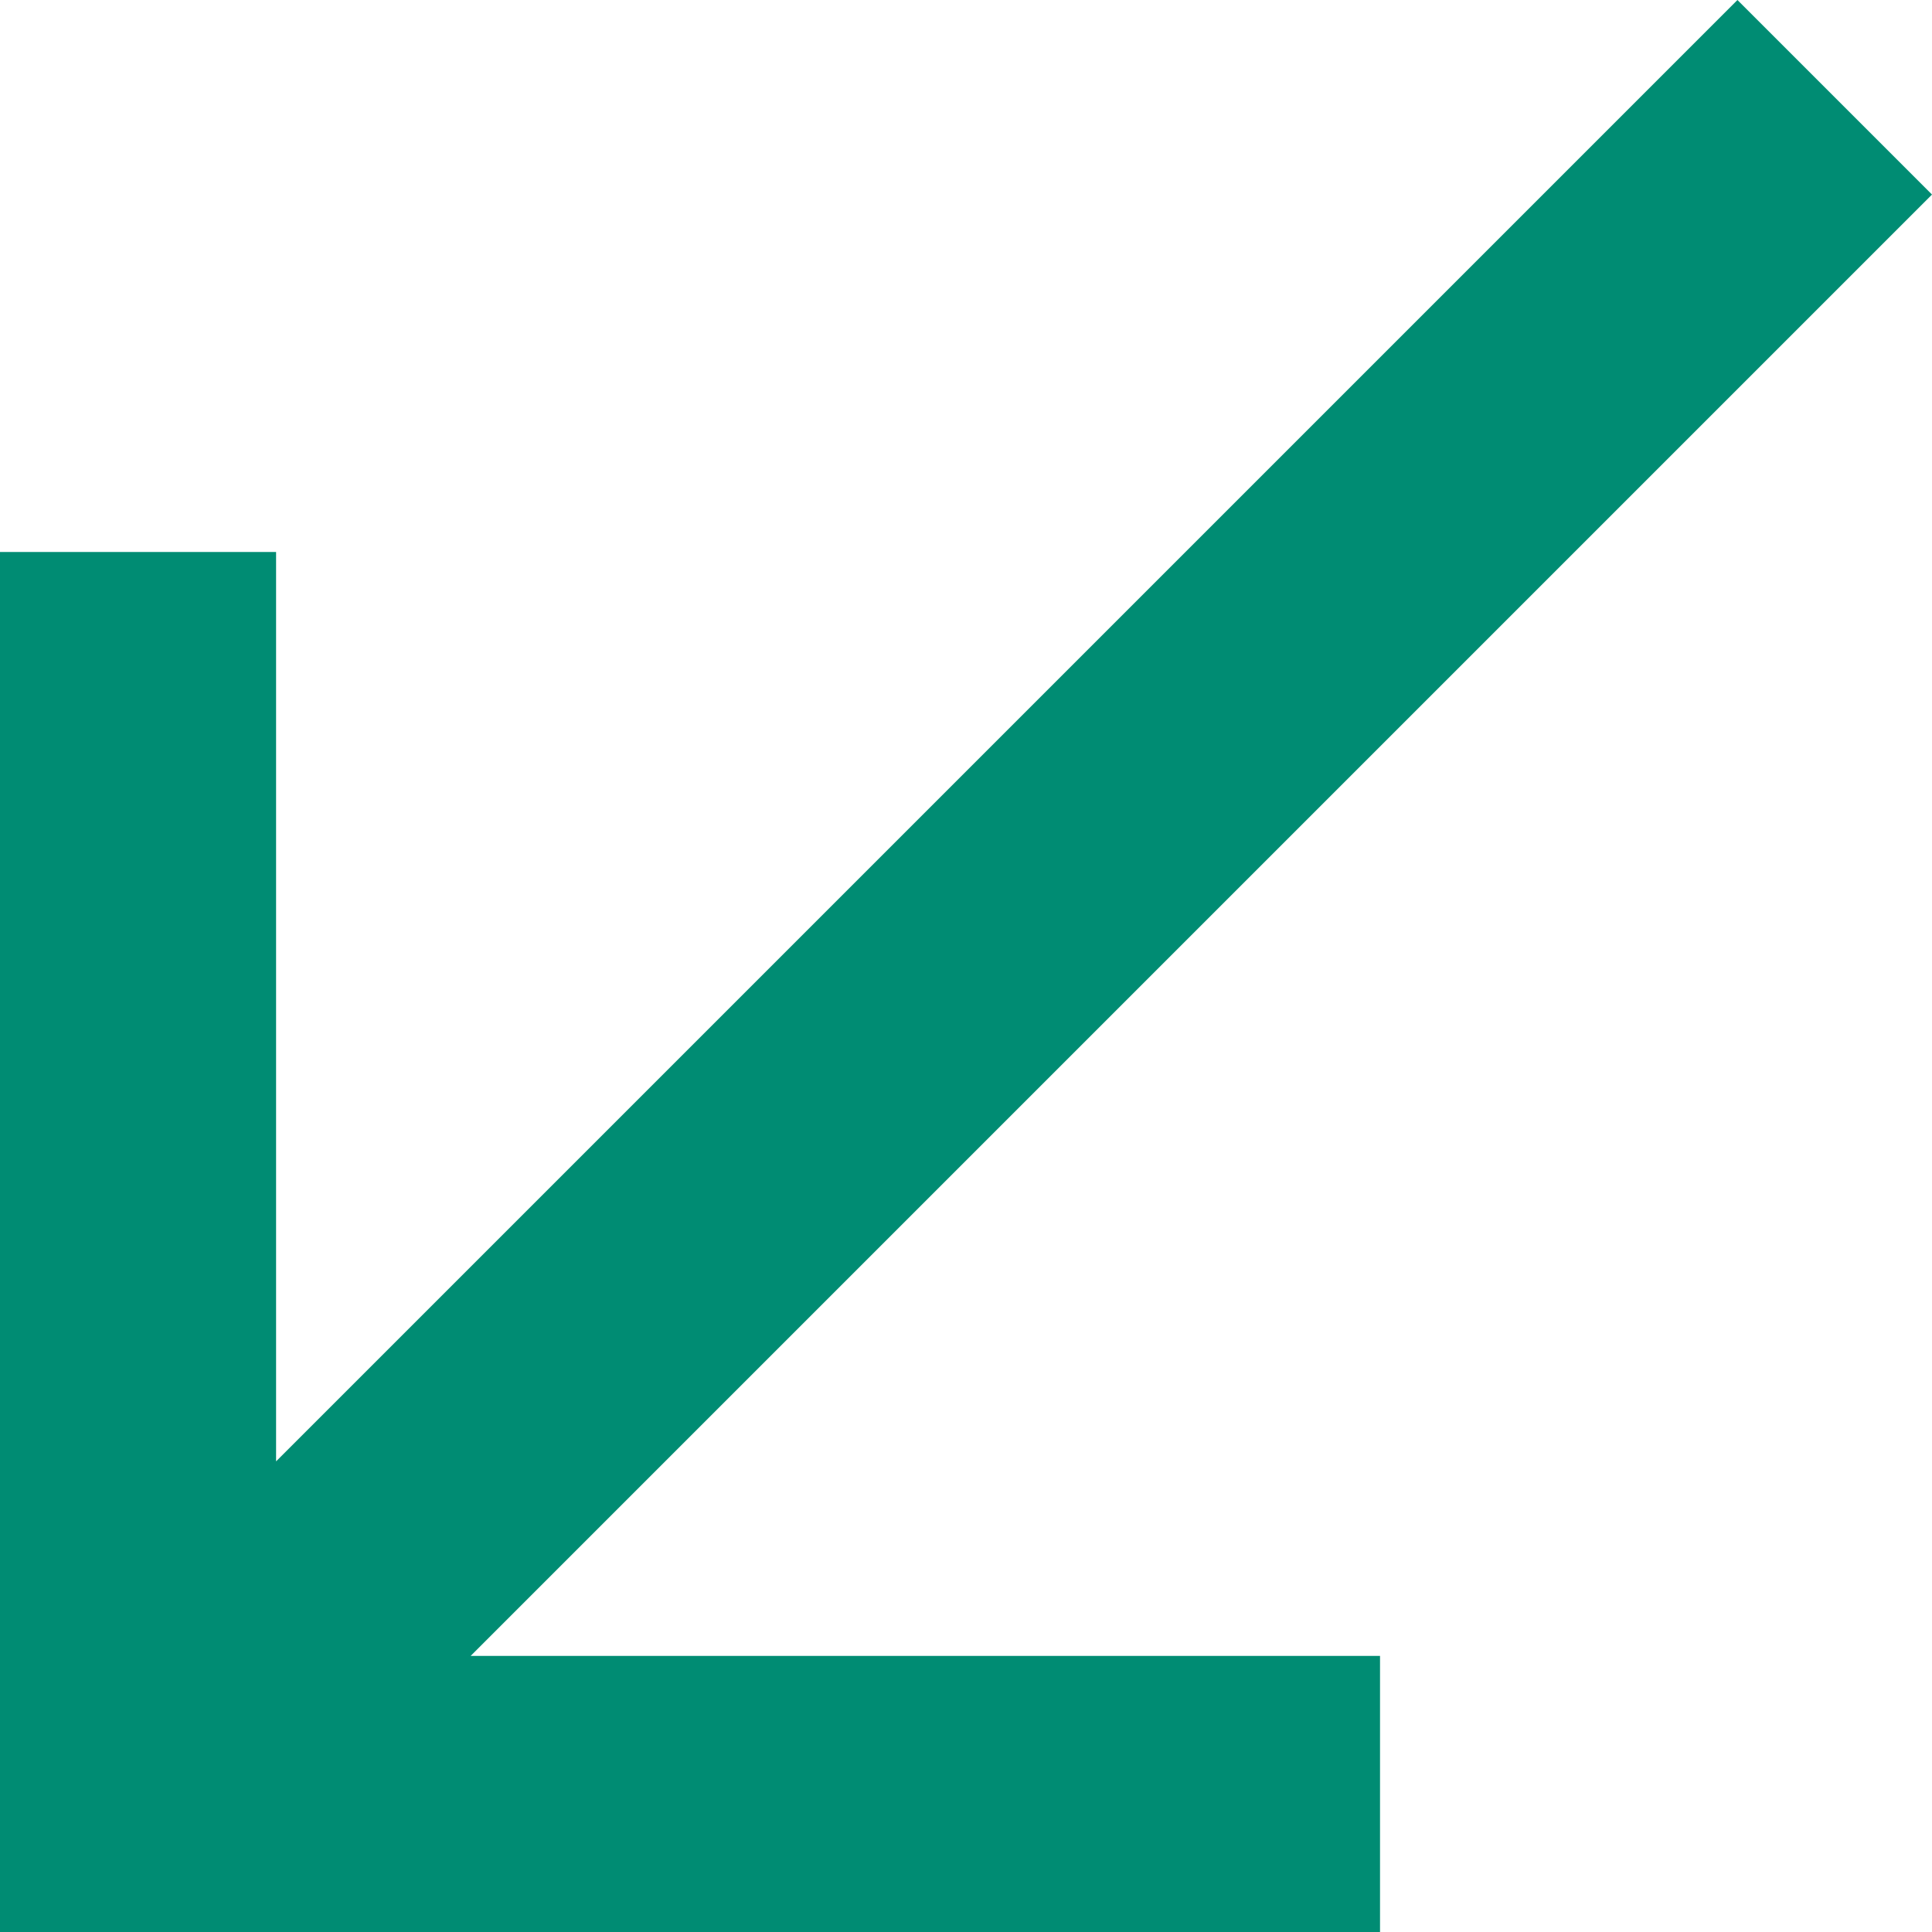
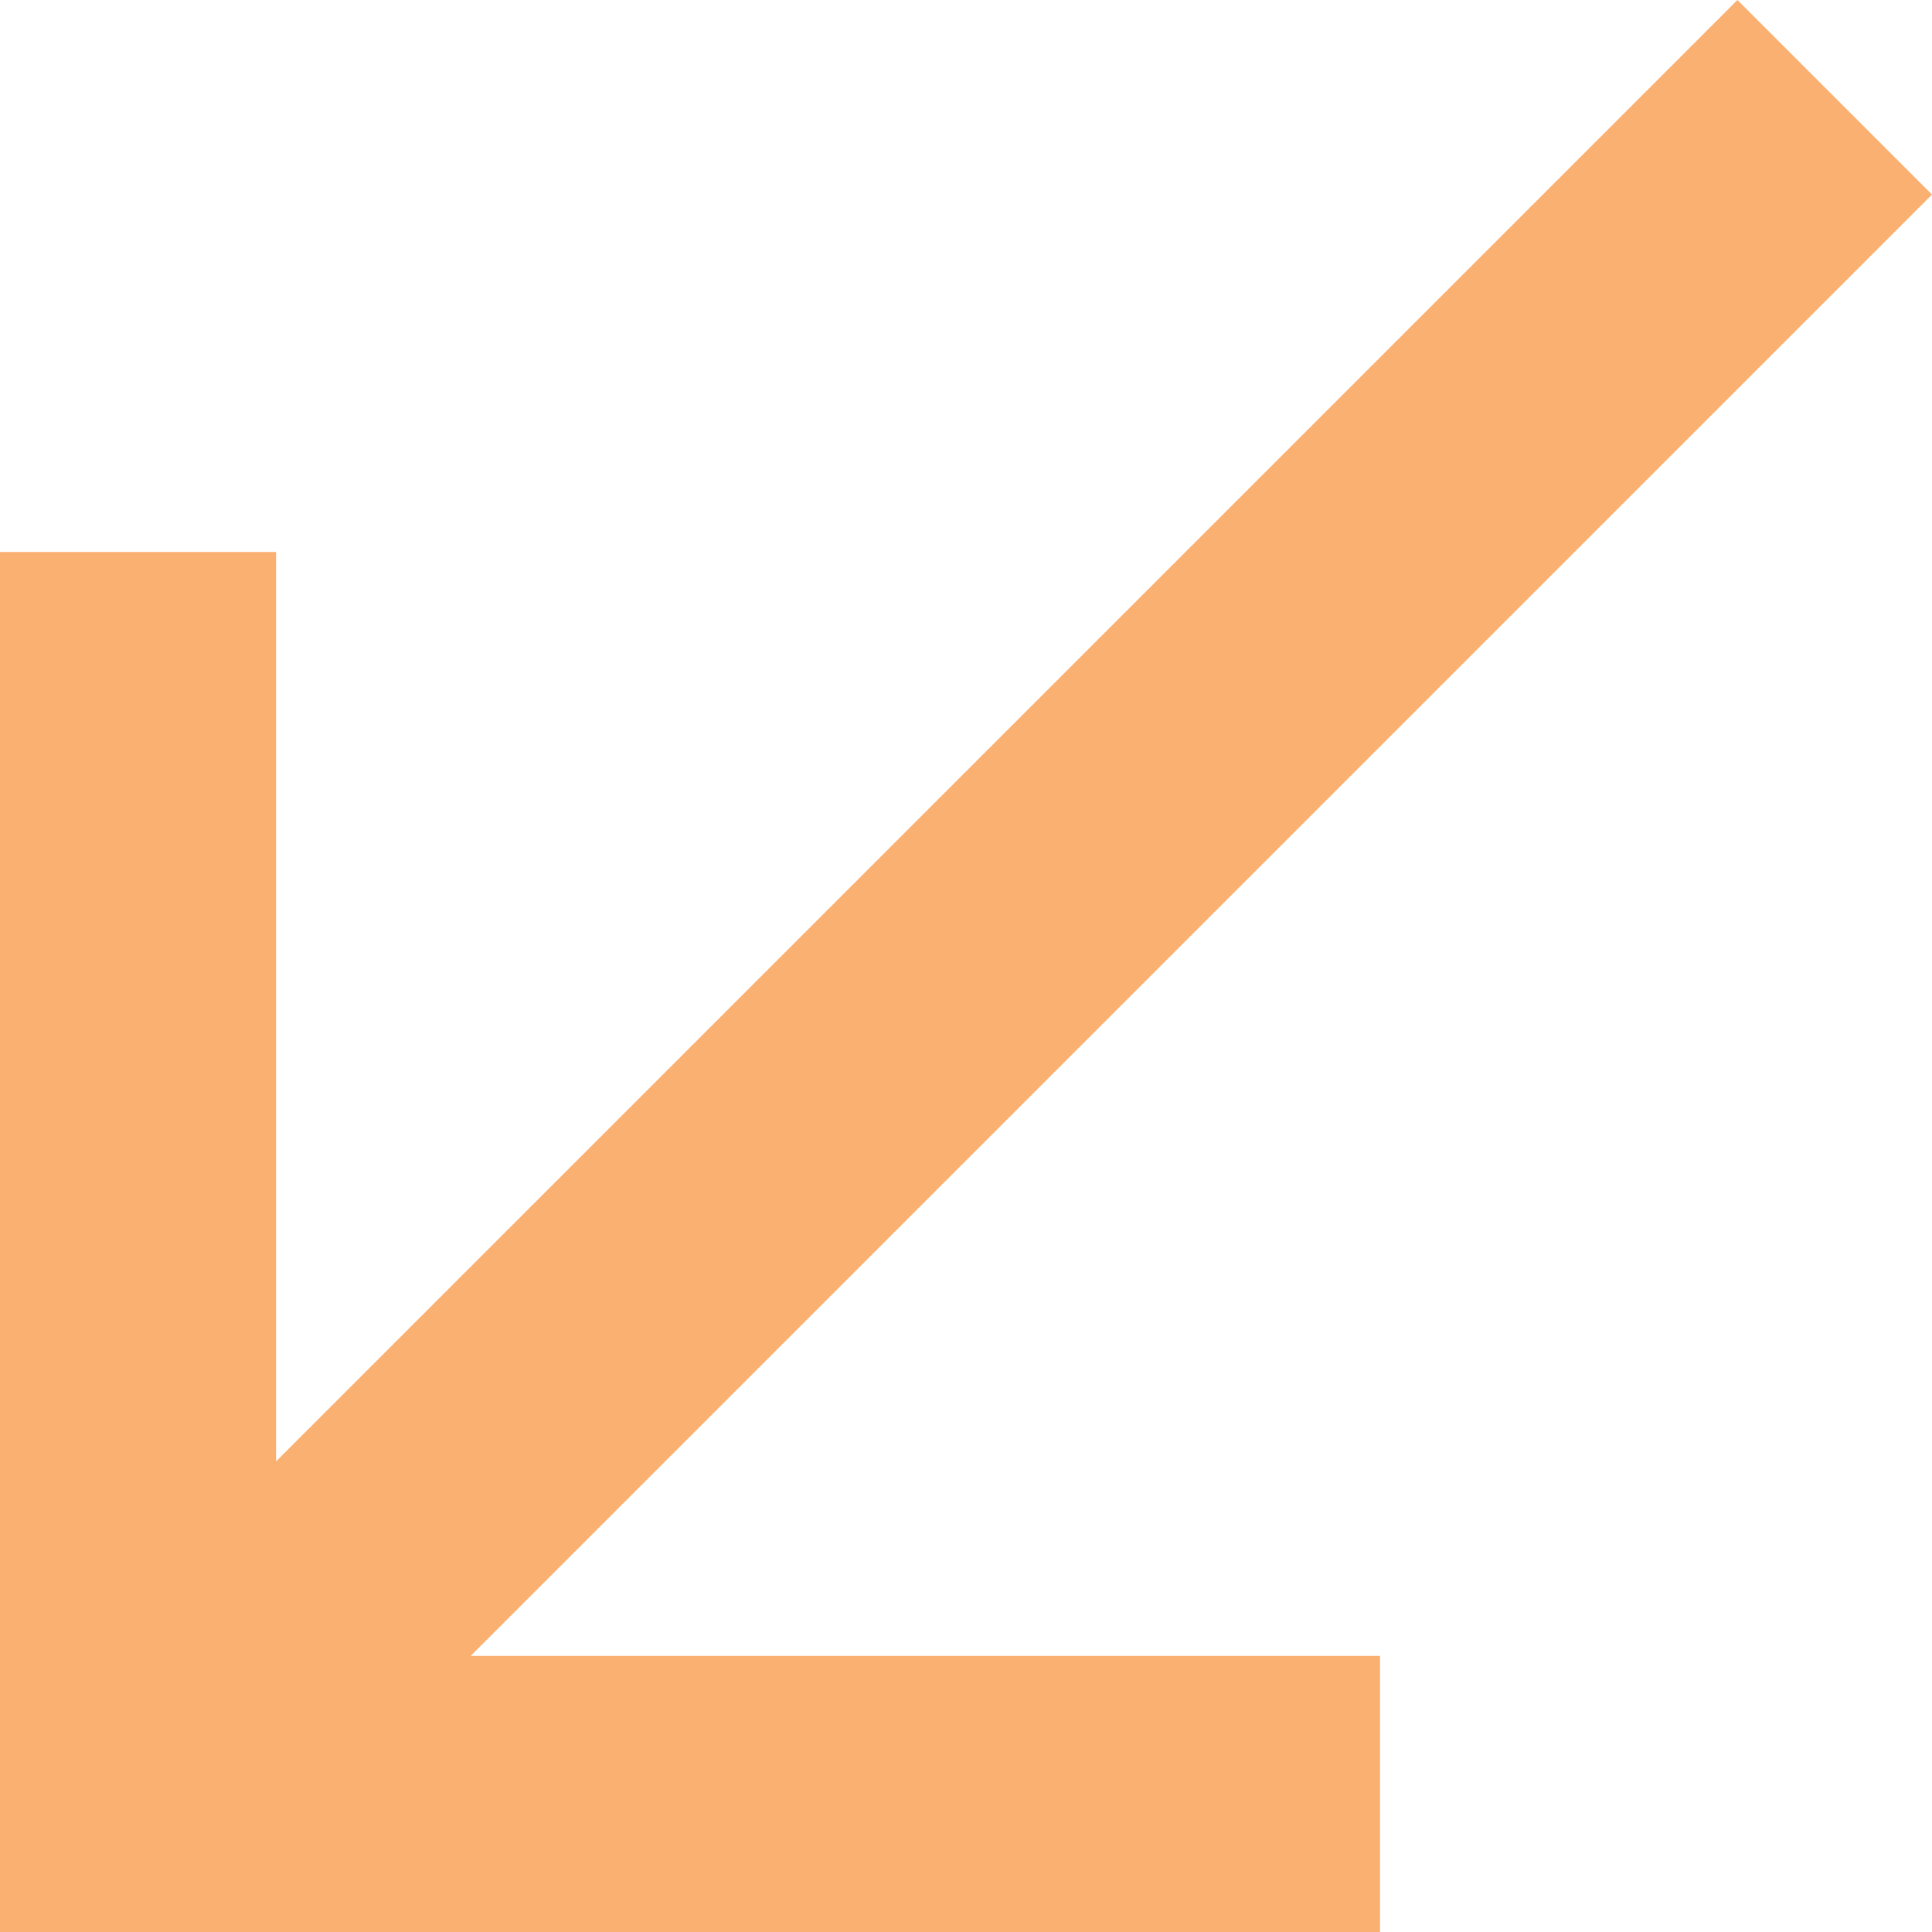
<svg xmlns="http://www.w3.org/2000/svg" width="10" height="10" viewBox="0 0 10 10">
-   <path fill="#008C73" fill-rule="nonzero" d="M10 1.007L8.993 0 1.429 7.564V2.857H0V10h7.143V8.571H2.436z" />
+   <path fill="#FAB071" fill-rule="nonzero" d="M10 1.007L8.993 0 1.429 7.564V2.857H0V10h7.143V8.571H2.436z" />
</svg>
